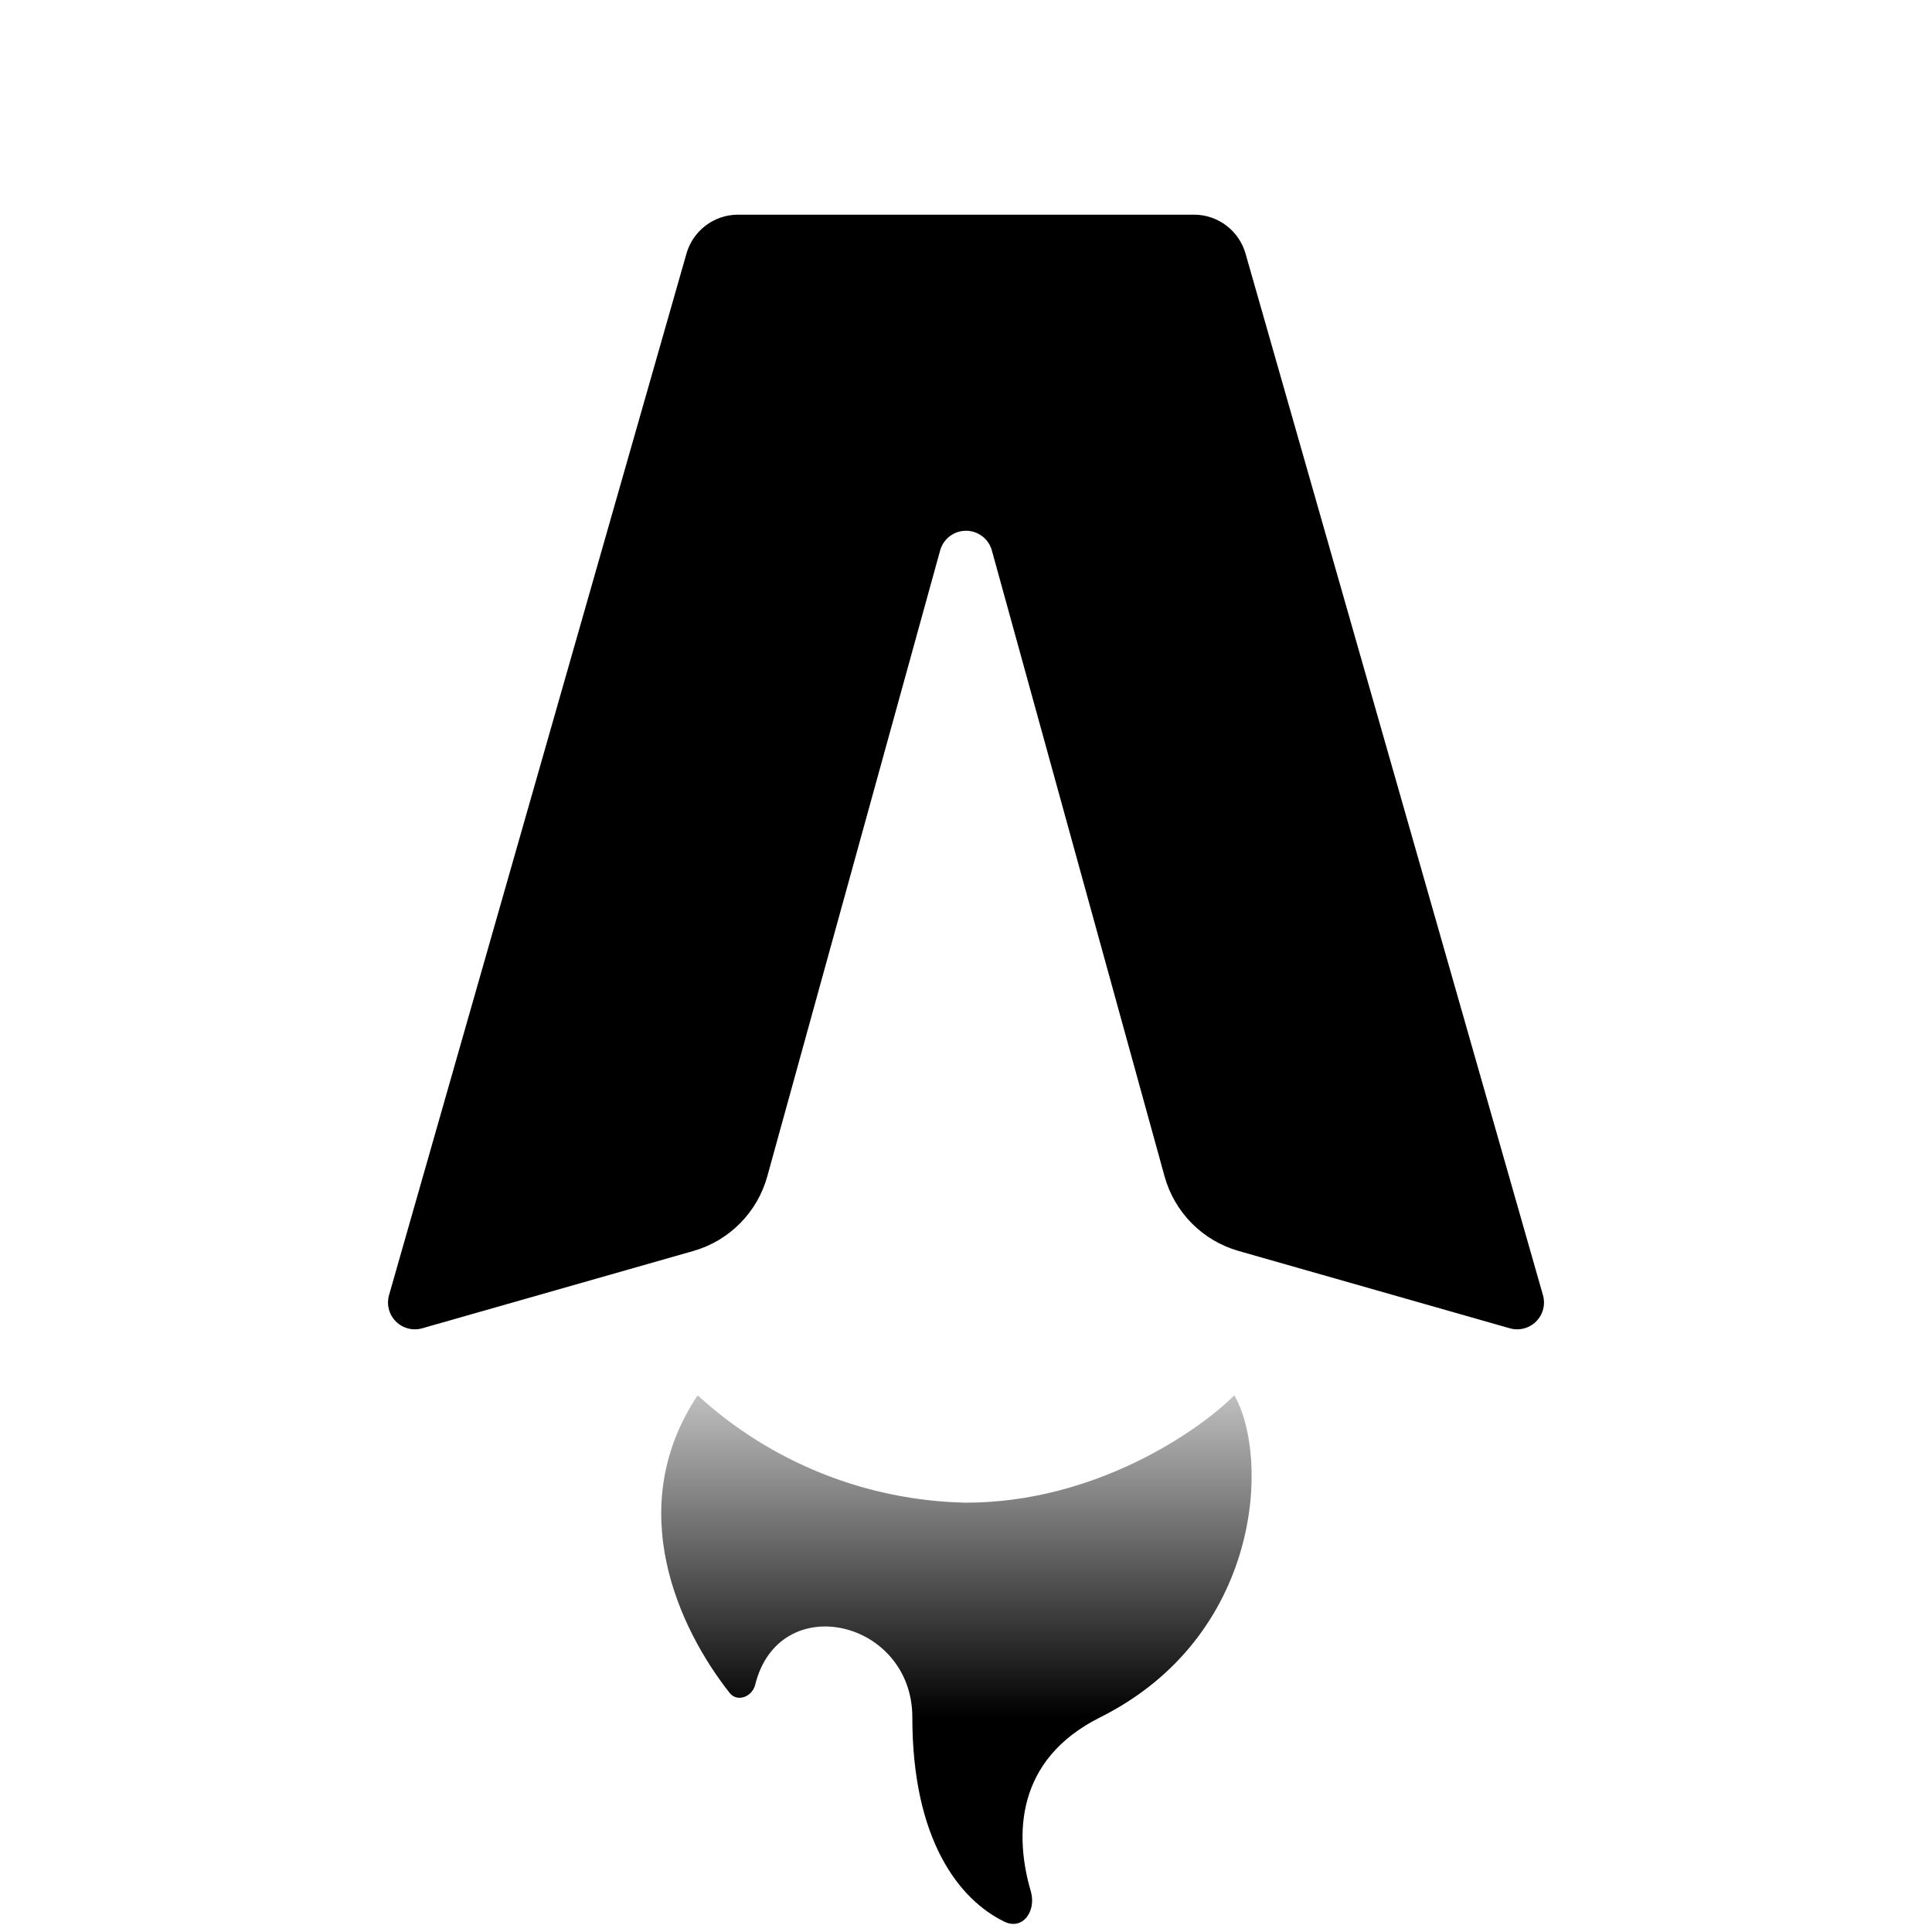
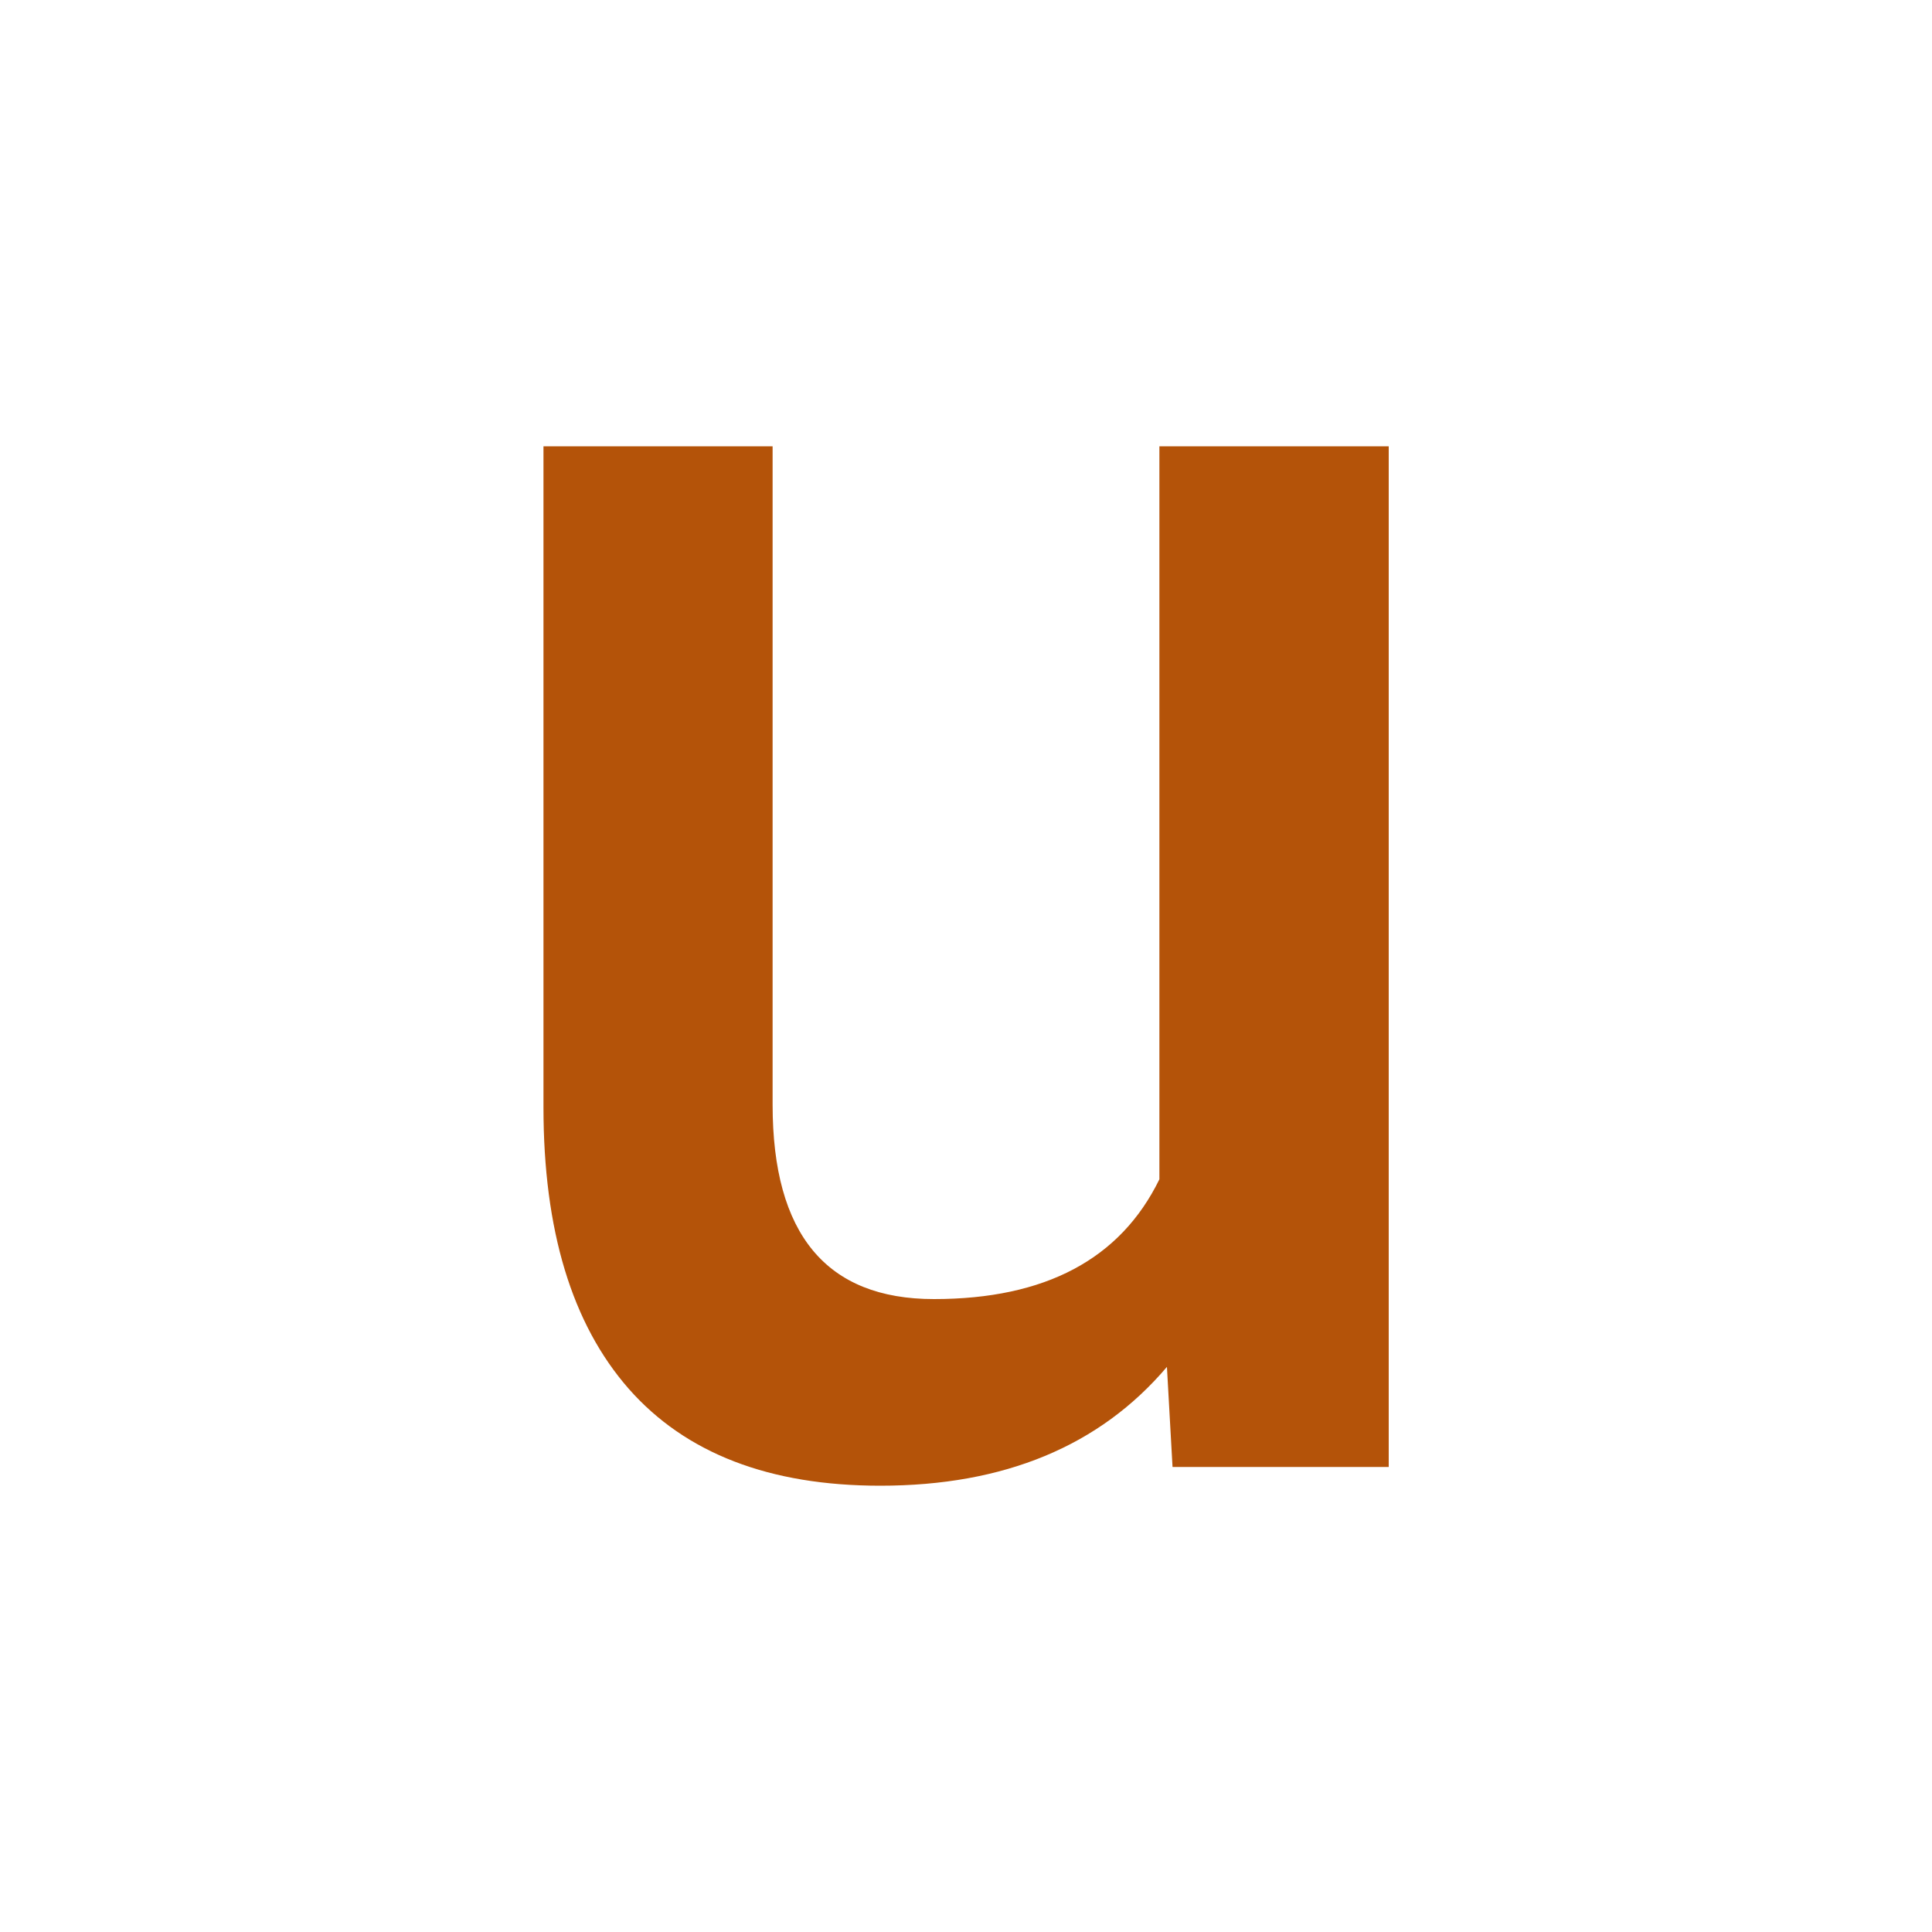
- <svg xmlns="http://www.w3.org/2000/svg" fill="none" viewBox="0 0 36 36">
-   <path fill="#000" d="M22.25 4h-8.5a1 1 0 0 0-.96.73l-5.54 19.4a.5.5 0 0 0 .62.62l5.05-1.44a2 2 0 0 0 1.38-1.4l3.22-11.66a.5.5 0 0 1 .96 0l3.22 11.67a2 2 0 0 0 1.38 1.39l5.05 1.44a.5.5 0 0 0 .62-.62l-5.54-19.4a1 1 0 0 0-.96-.73Z" />
-   <path fill="url(#gradient)" d="M18 28a7.63 7.63 0 0 1-5-2c-1.4 2.1-.35 4.35.6 5.55.14.17.41.07.47-.15.44-1.8 2.93-1.22 2.93.6 0 2.28.87 3.4 1.72 3.81.34.16.59-.2.49-.56-.31-1.05-.29-2.46 1.29-3.25 3-1.5 3.17-4.83 2.5-6-.67.67-2.6 2-5 2Z" />
-   <defs>
-     <linearGradient id="gradient" x1="16" x2="16" y1="32" y2="24" gradientUnits="userSpaceOnUse">
-       <stop stop-color="#000" />
-       <stop offset="1" stop-color="#000" stop-opacity="0" />
-     </linearGradient>
-   </defs>
-   <style>
-     @media (prefers-color-scheme:dark){:root{filter:invert(100%)}}
-   </style>
+ <svg xmlns="http://www.w3.org/2000/svg" width="256" height="256" viewBox="0 0 100 100">
+   <path fill="#b45309" d="M60.69 75.93L60.40 70.75Q55.18 76.90 45.56 76.90L45.56 76.90Q36.96 76.90 32.54 71.88Q28.13 66.85 28.13 57.32L28.13 57.32L28.13 23.10L39.99 23.10L39.99 57.18Q39.99 67.24 48.34 67.24L48.34 67.24Q56.98 67.24 60.01 61.04L60.01 61.04L60.01 23.10L71.88 23.10L71.88 75.93L60.69 75.93Z" />
</svg>
